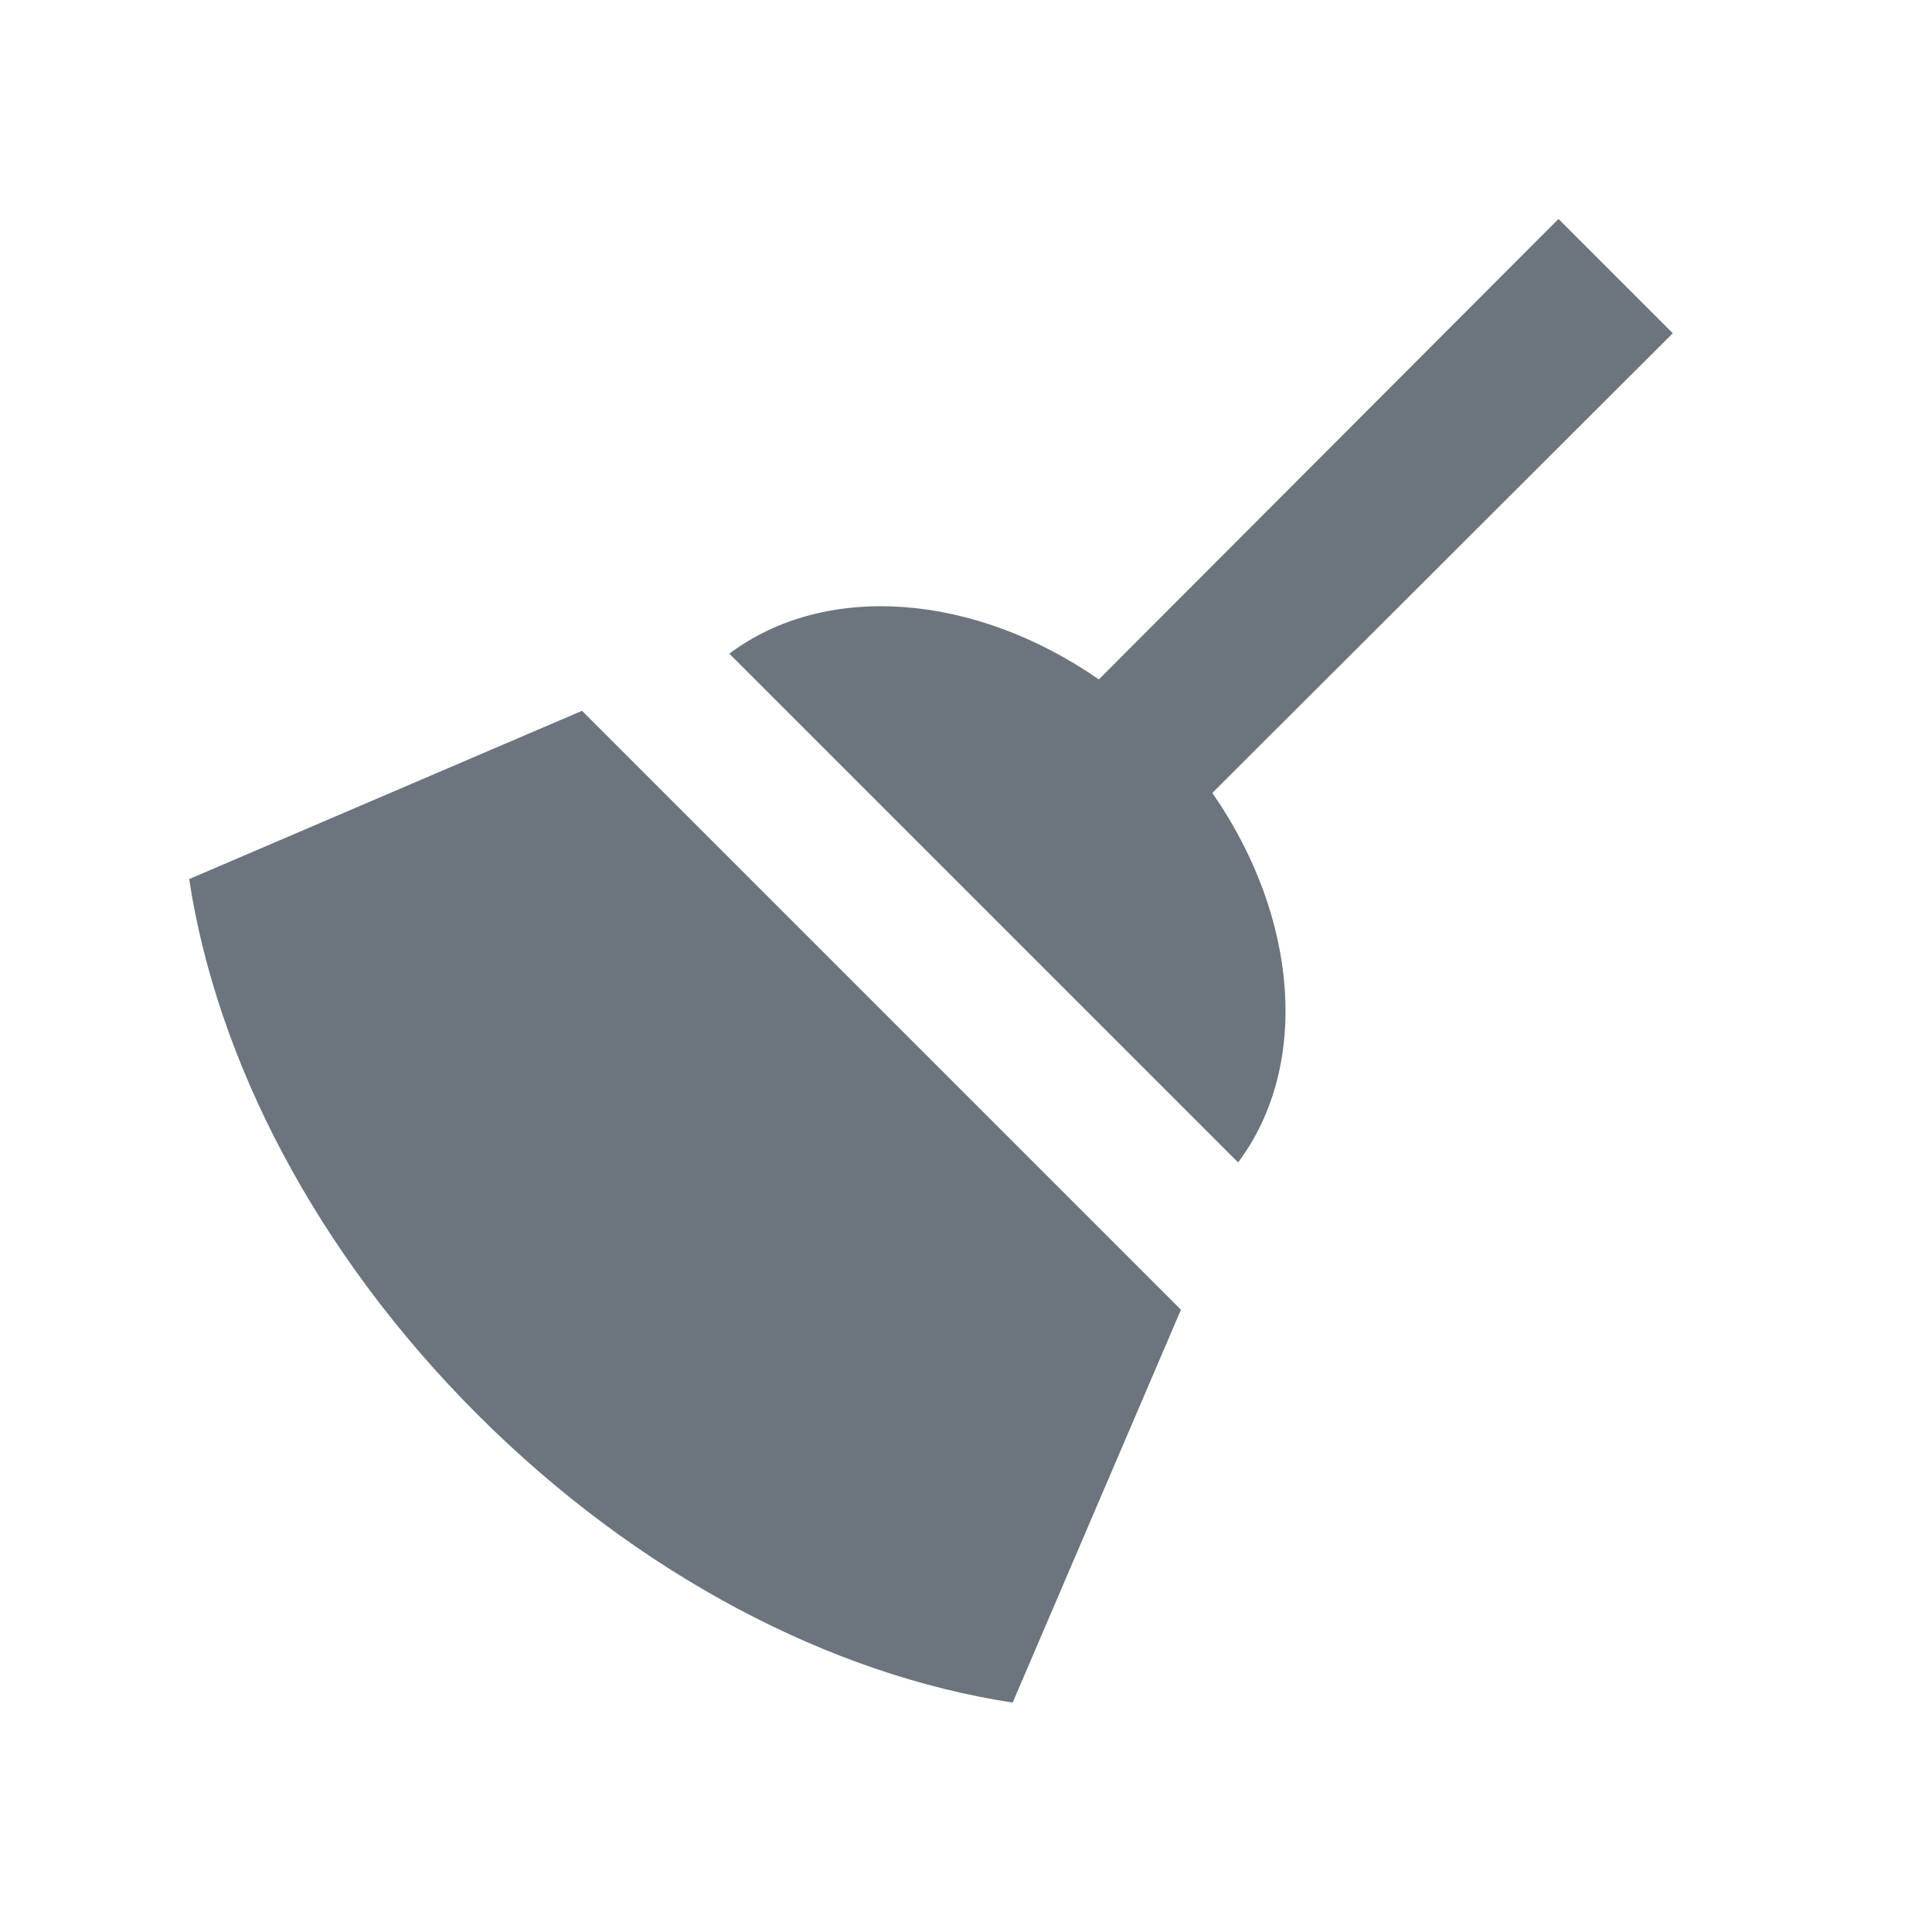
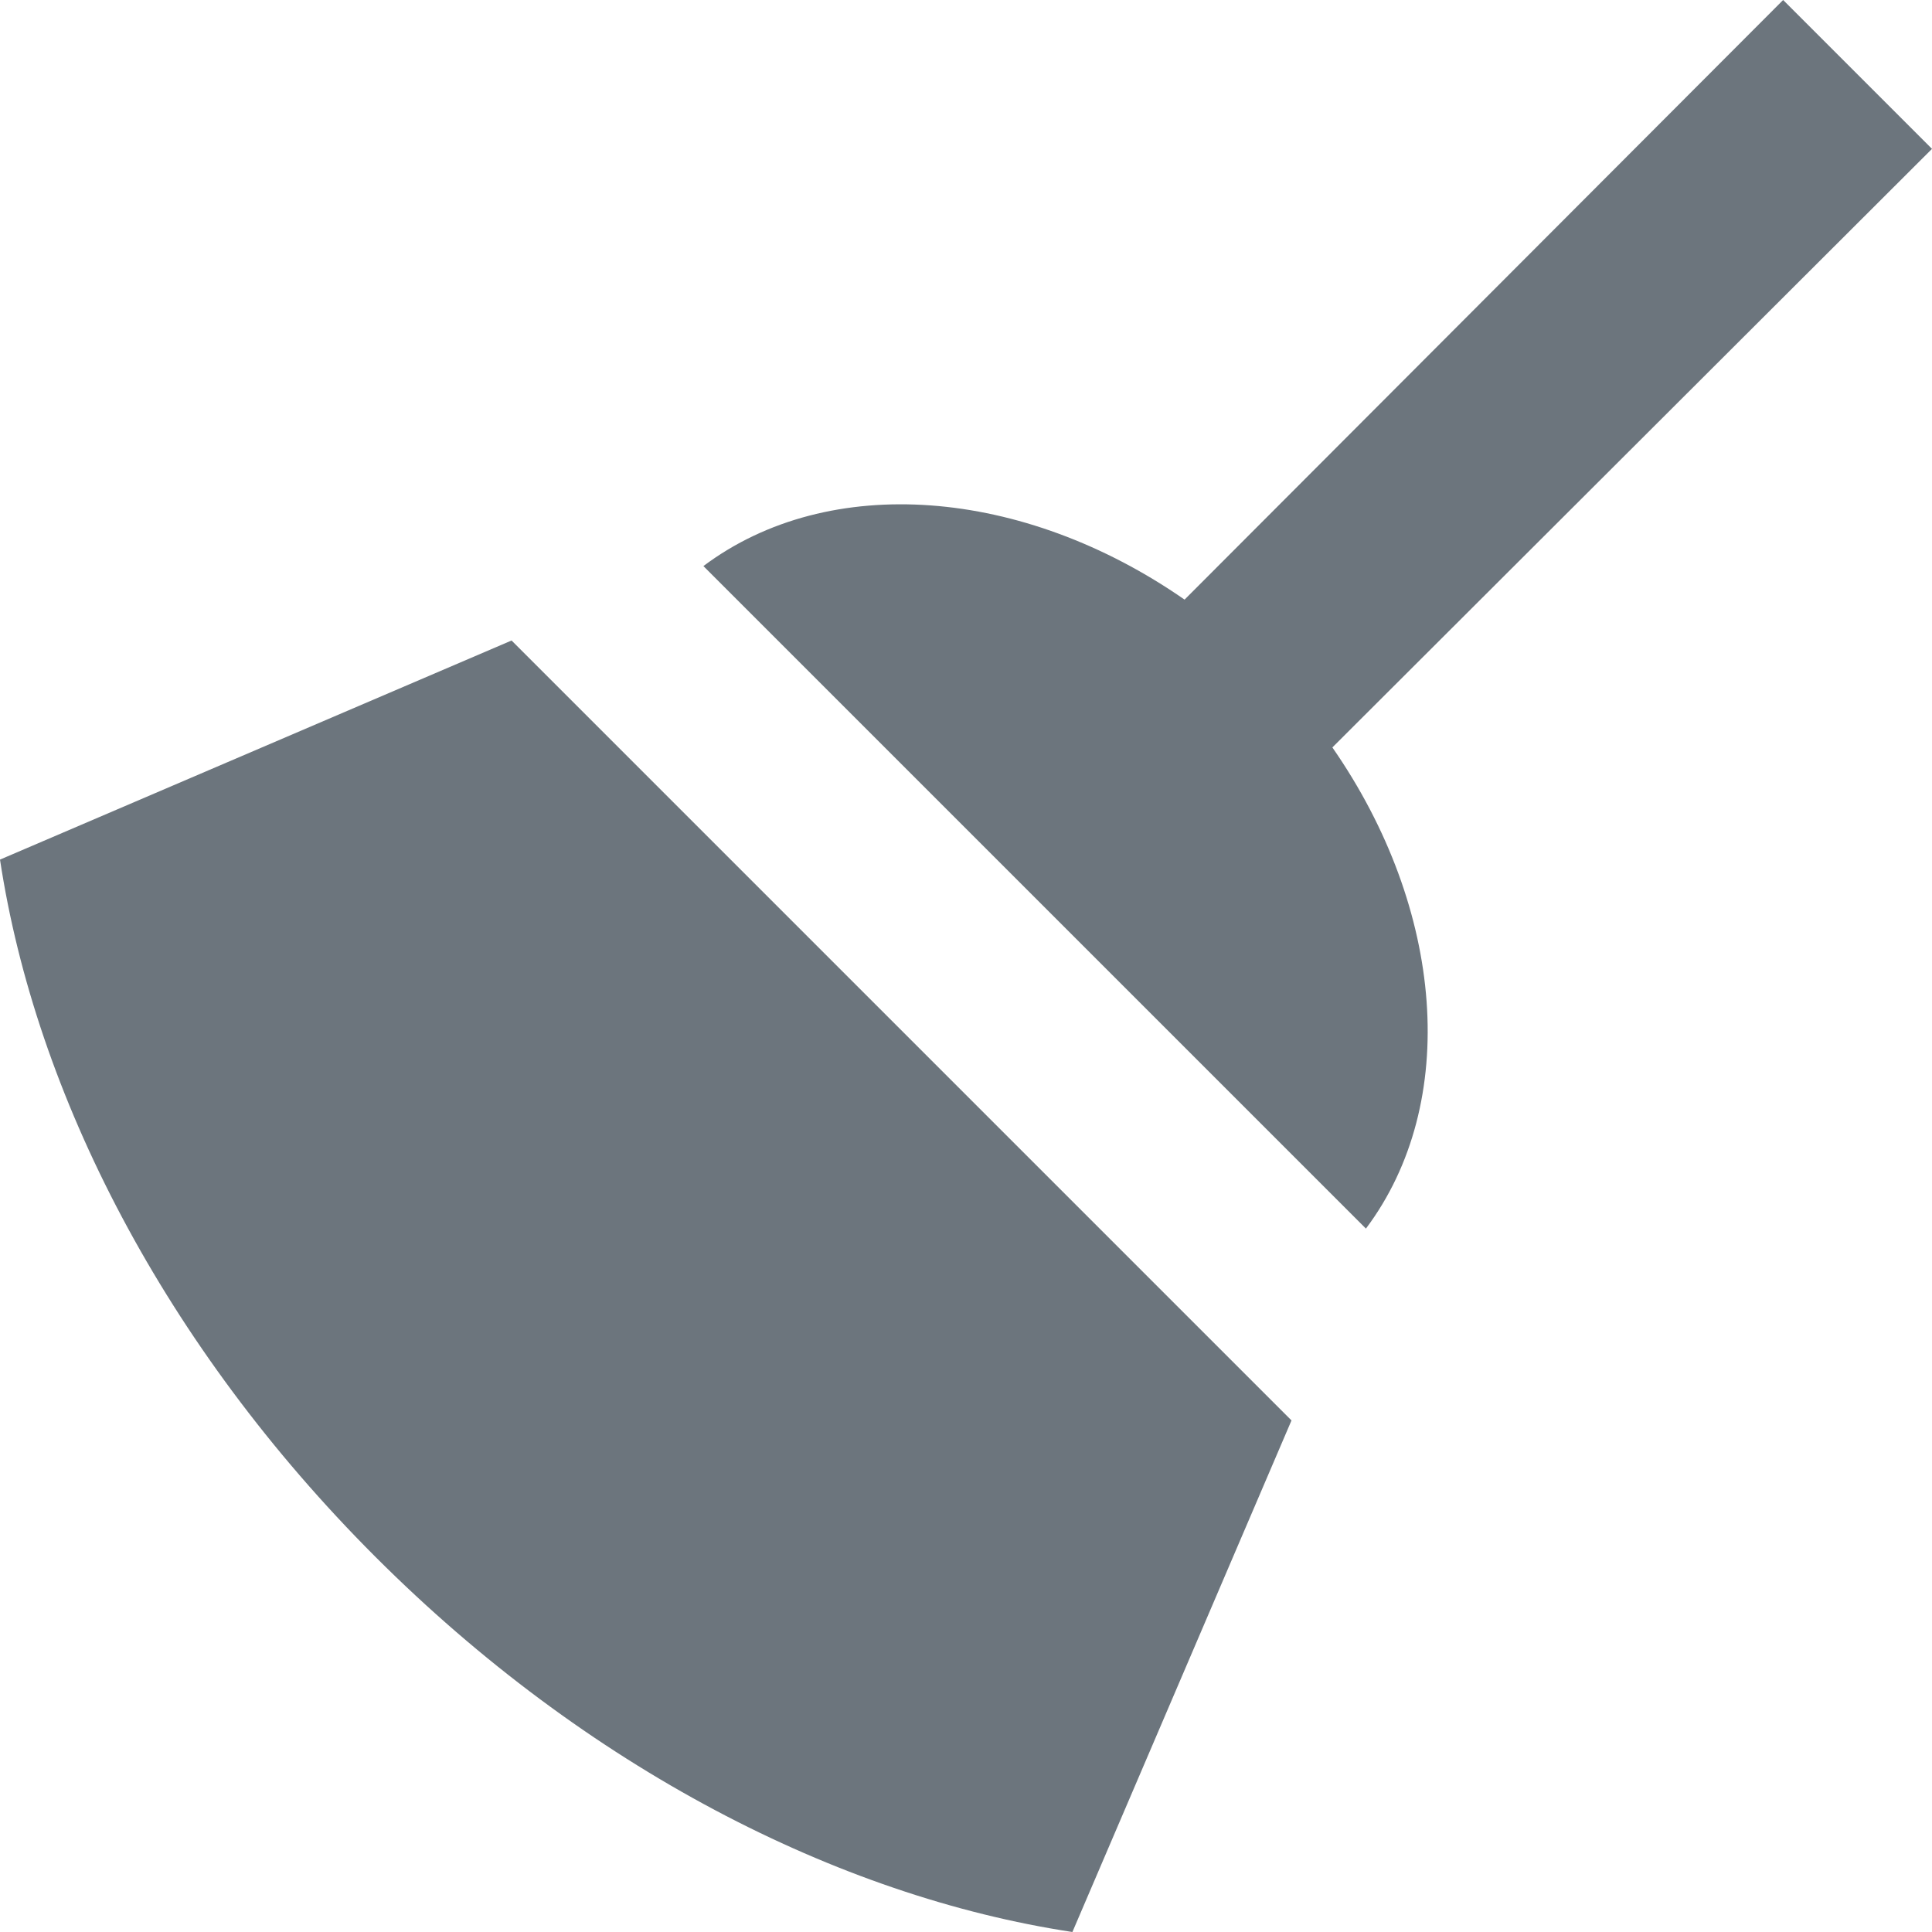
- <svg xmlns="http://www.w3.org/2000/svg" width="24" height="24" viewBox="0 0 24 24">
-   <path fill="#6c757d" d="M19.36 2.72L20.78 4.14 15.06 9.85c1.07 1.54 1.22 3.39.32 4.59L9.06 8.12c1.2-.9 3.05-.75 4.59.32l5.71-5.72zM5.93 17.57c-2.01-2.01-3.24-4.41-3.58-6.65l4.88-2.09 7.44 7.44-2.09 4.88c-2.24-.34-4.64-1.57-6.65-3.58z" />
+ <svg xmlns="http://www.w3.org/2000/svg" width="18.43" height="18.43" viewBox="0 0 18.43 18.43" version="1.1" id="svg1">
+   <defs id="defs1" />
+   <path fill="#6c757d" d="m 17.01,0 1.42,1.42 -5.72,5.71 c 1.07,1.54 1.22,3.39 0.32,4.59 L 6.71,5.4 C 7.91,4.5 9.76,4.65 11.3,5.72 Z M 3.58,14.85 C 1.57,12.84 0.34,10.44 0,8.2 l 4.88,-2.09 7.44,7.44 -2.09,4.88 C 7.99,18.09 5.59,16.86 3.58,14.85 Z" id="path1" />
</svg>
